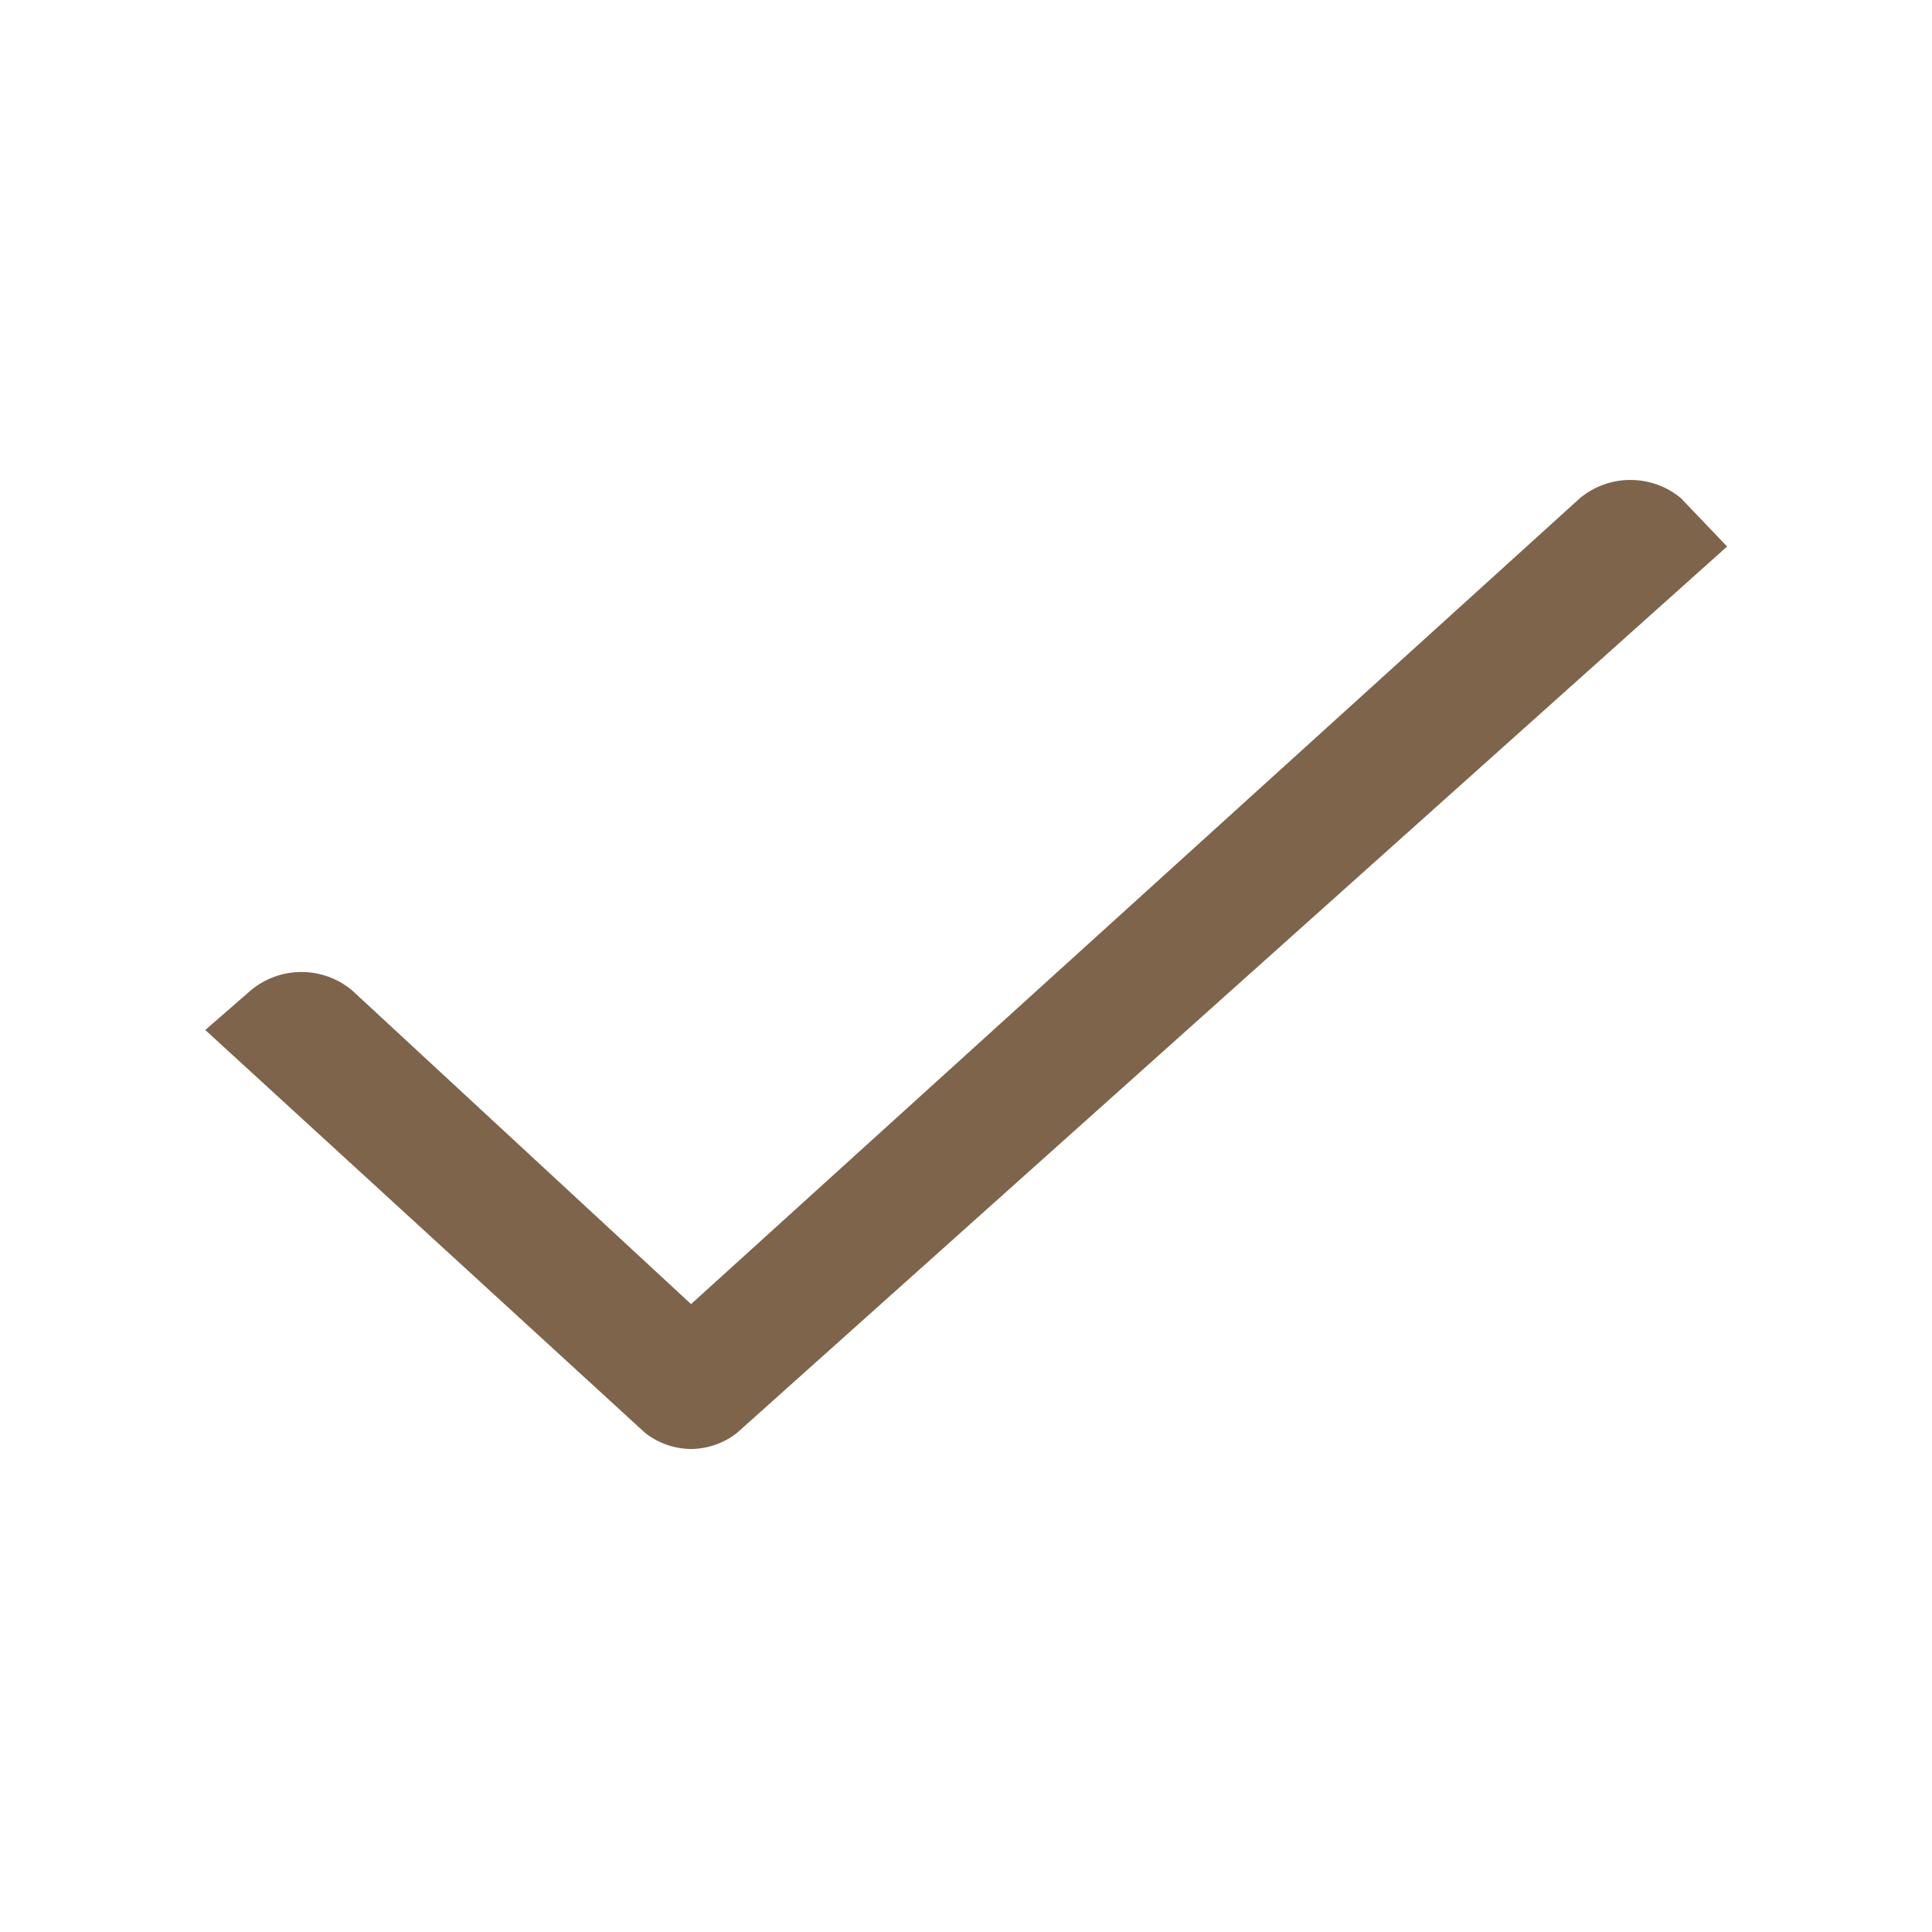
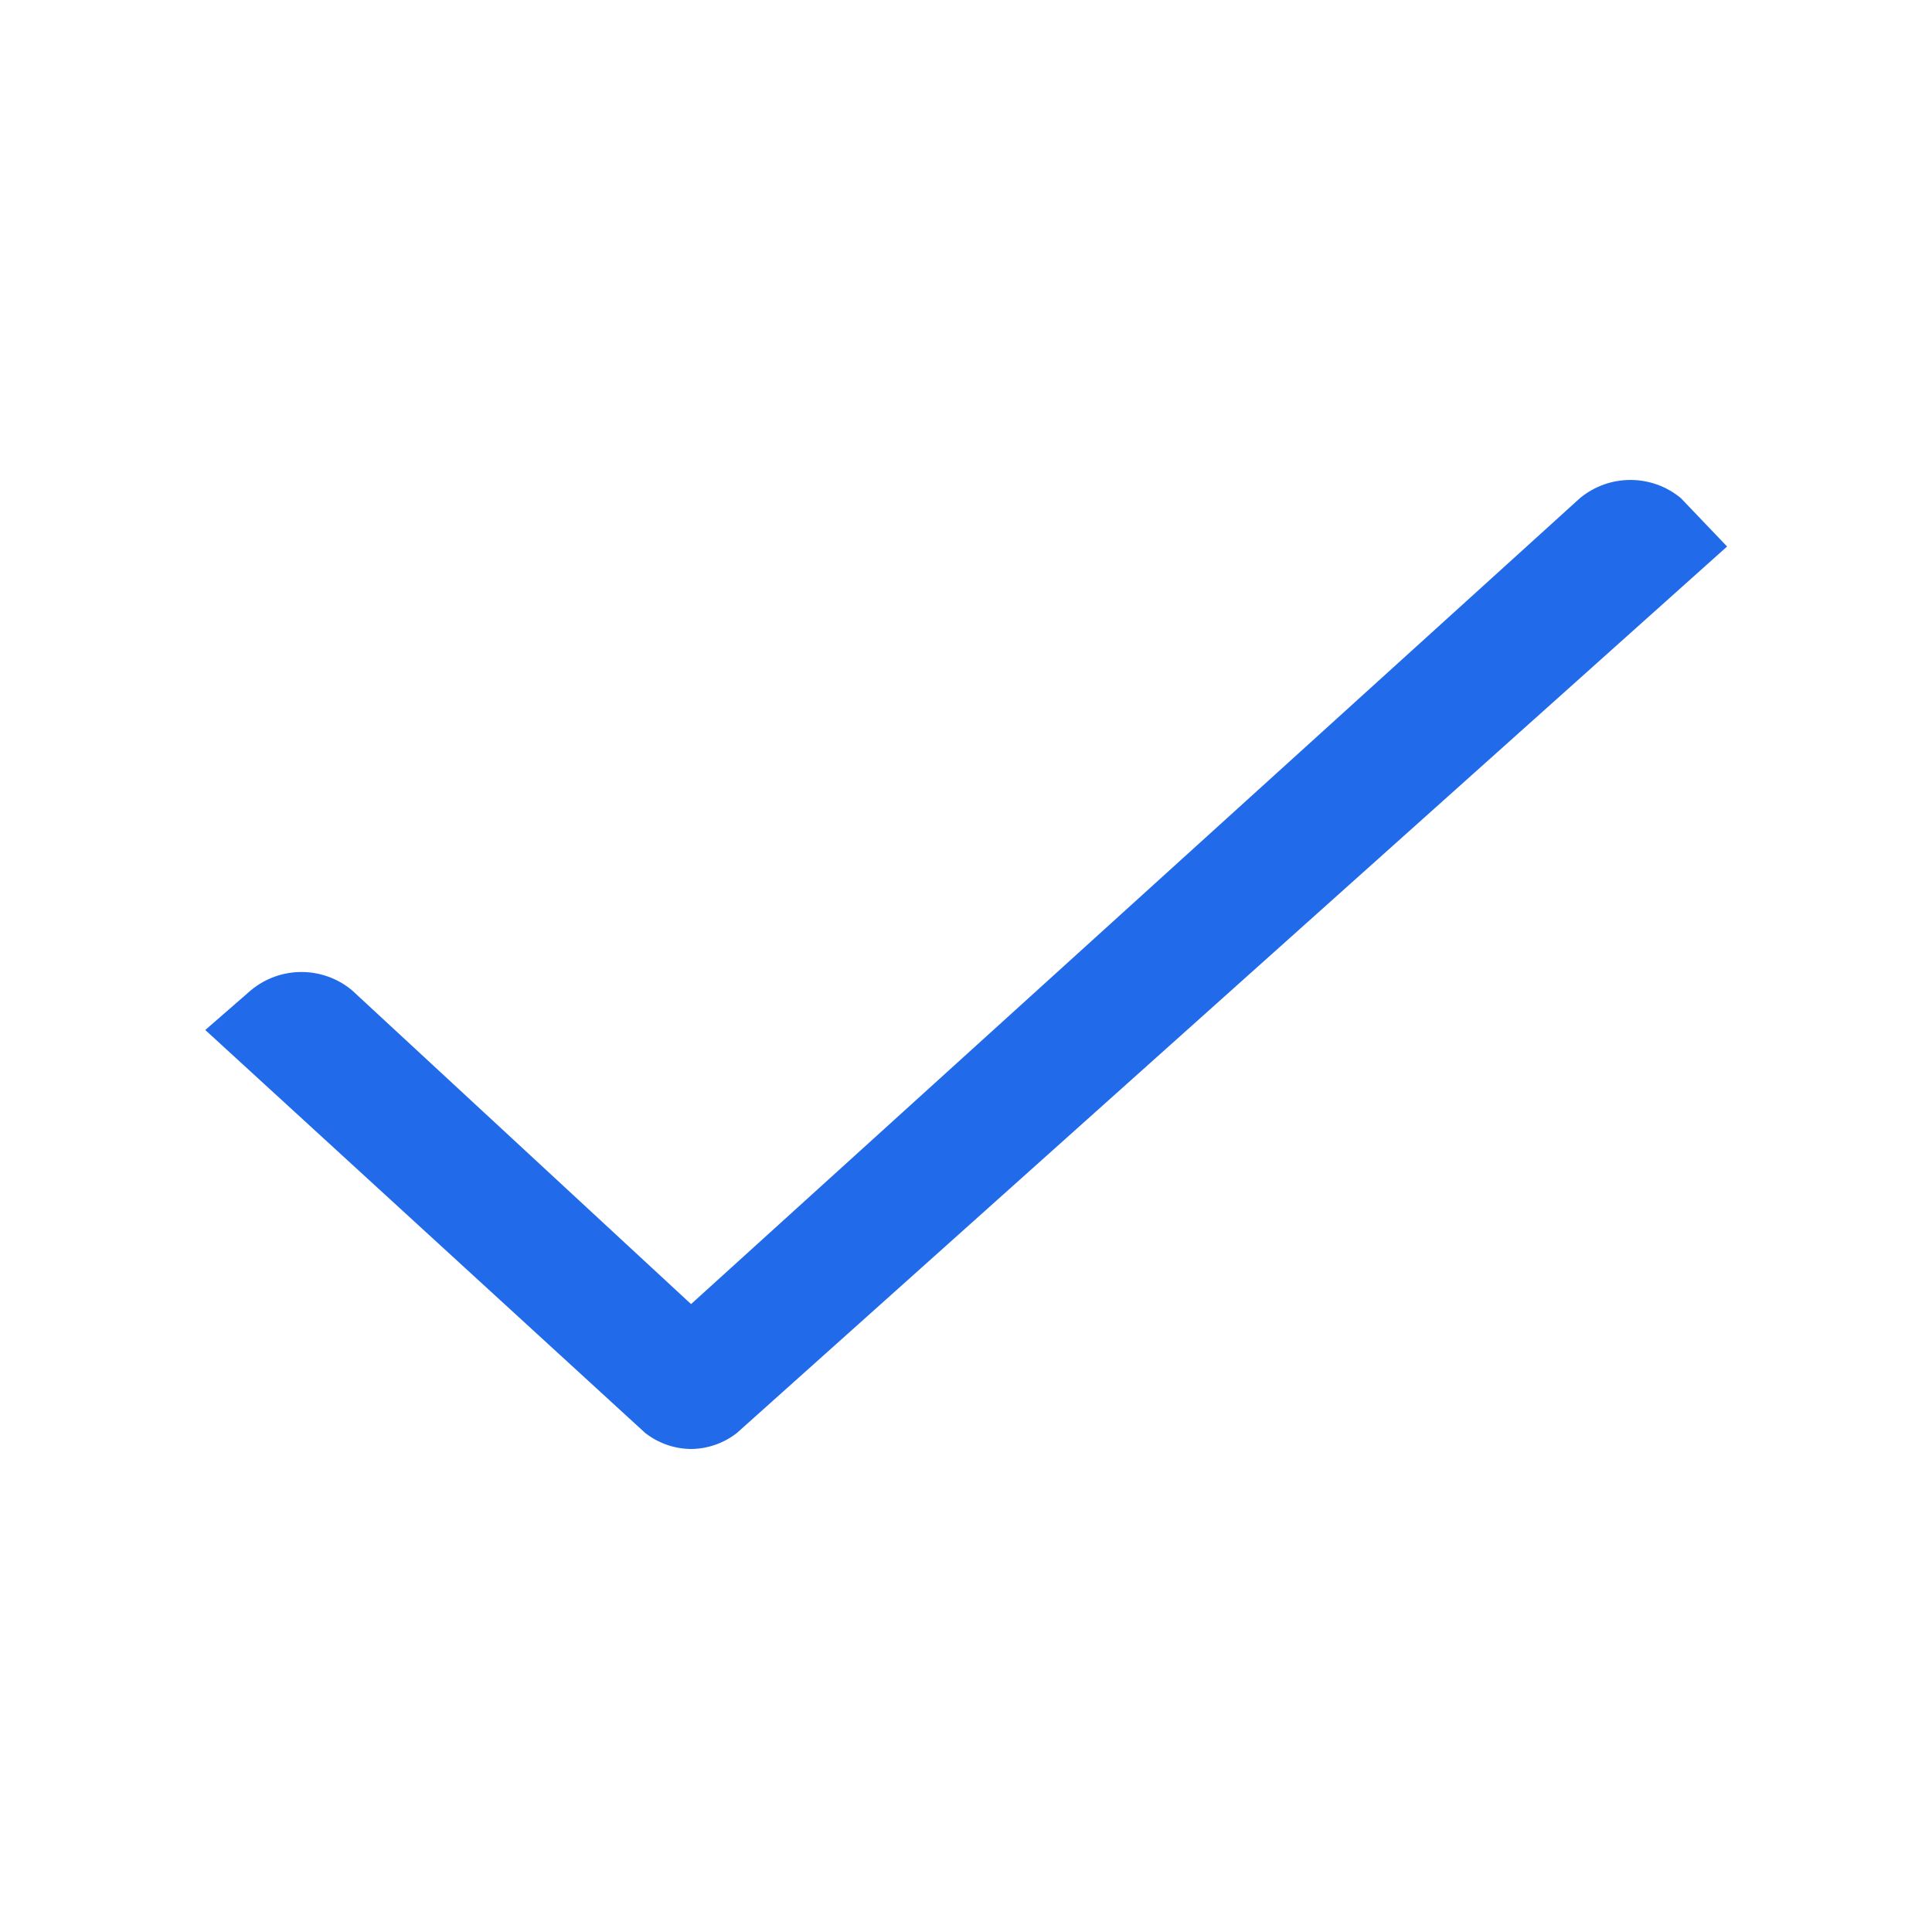
<svg xmlns="http://www.w3.org/2000/svg" id="ic_check" width="16" height="16" viewBox="0 0 16 16" shape-rendering="geometricPrecision">
  <defs>
    <style type="text/css">
-             .cls-1{fill:none}.cls-2{fill:#7d644b}
+             .cls-1{fill:none}.cls-2{fill:#216BEB}
        </style>
  </defs>
  <path id="Rectangle_3779" d="M0 0h16v16H0z" class="cls-1" data-name="Rectangle 3779" />
  <path id="Path_18587" d="M13.92 4.125a.655.655 0 0 0-.835 0L5.723 10.8 2.914 8.2a.655.655 0 0 0-.835 0l-.379.33 3.643 3.337a.624.624 0 0 0 .38.133.624.624 0 0 0 .38-.133l8.2-7.341z" class="cls-2" data-name="Path 18587" />
</svg>
